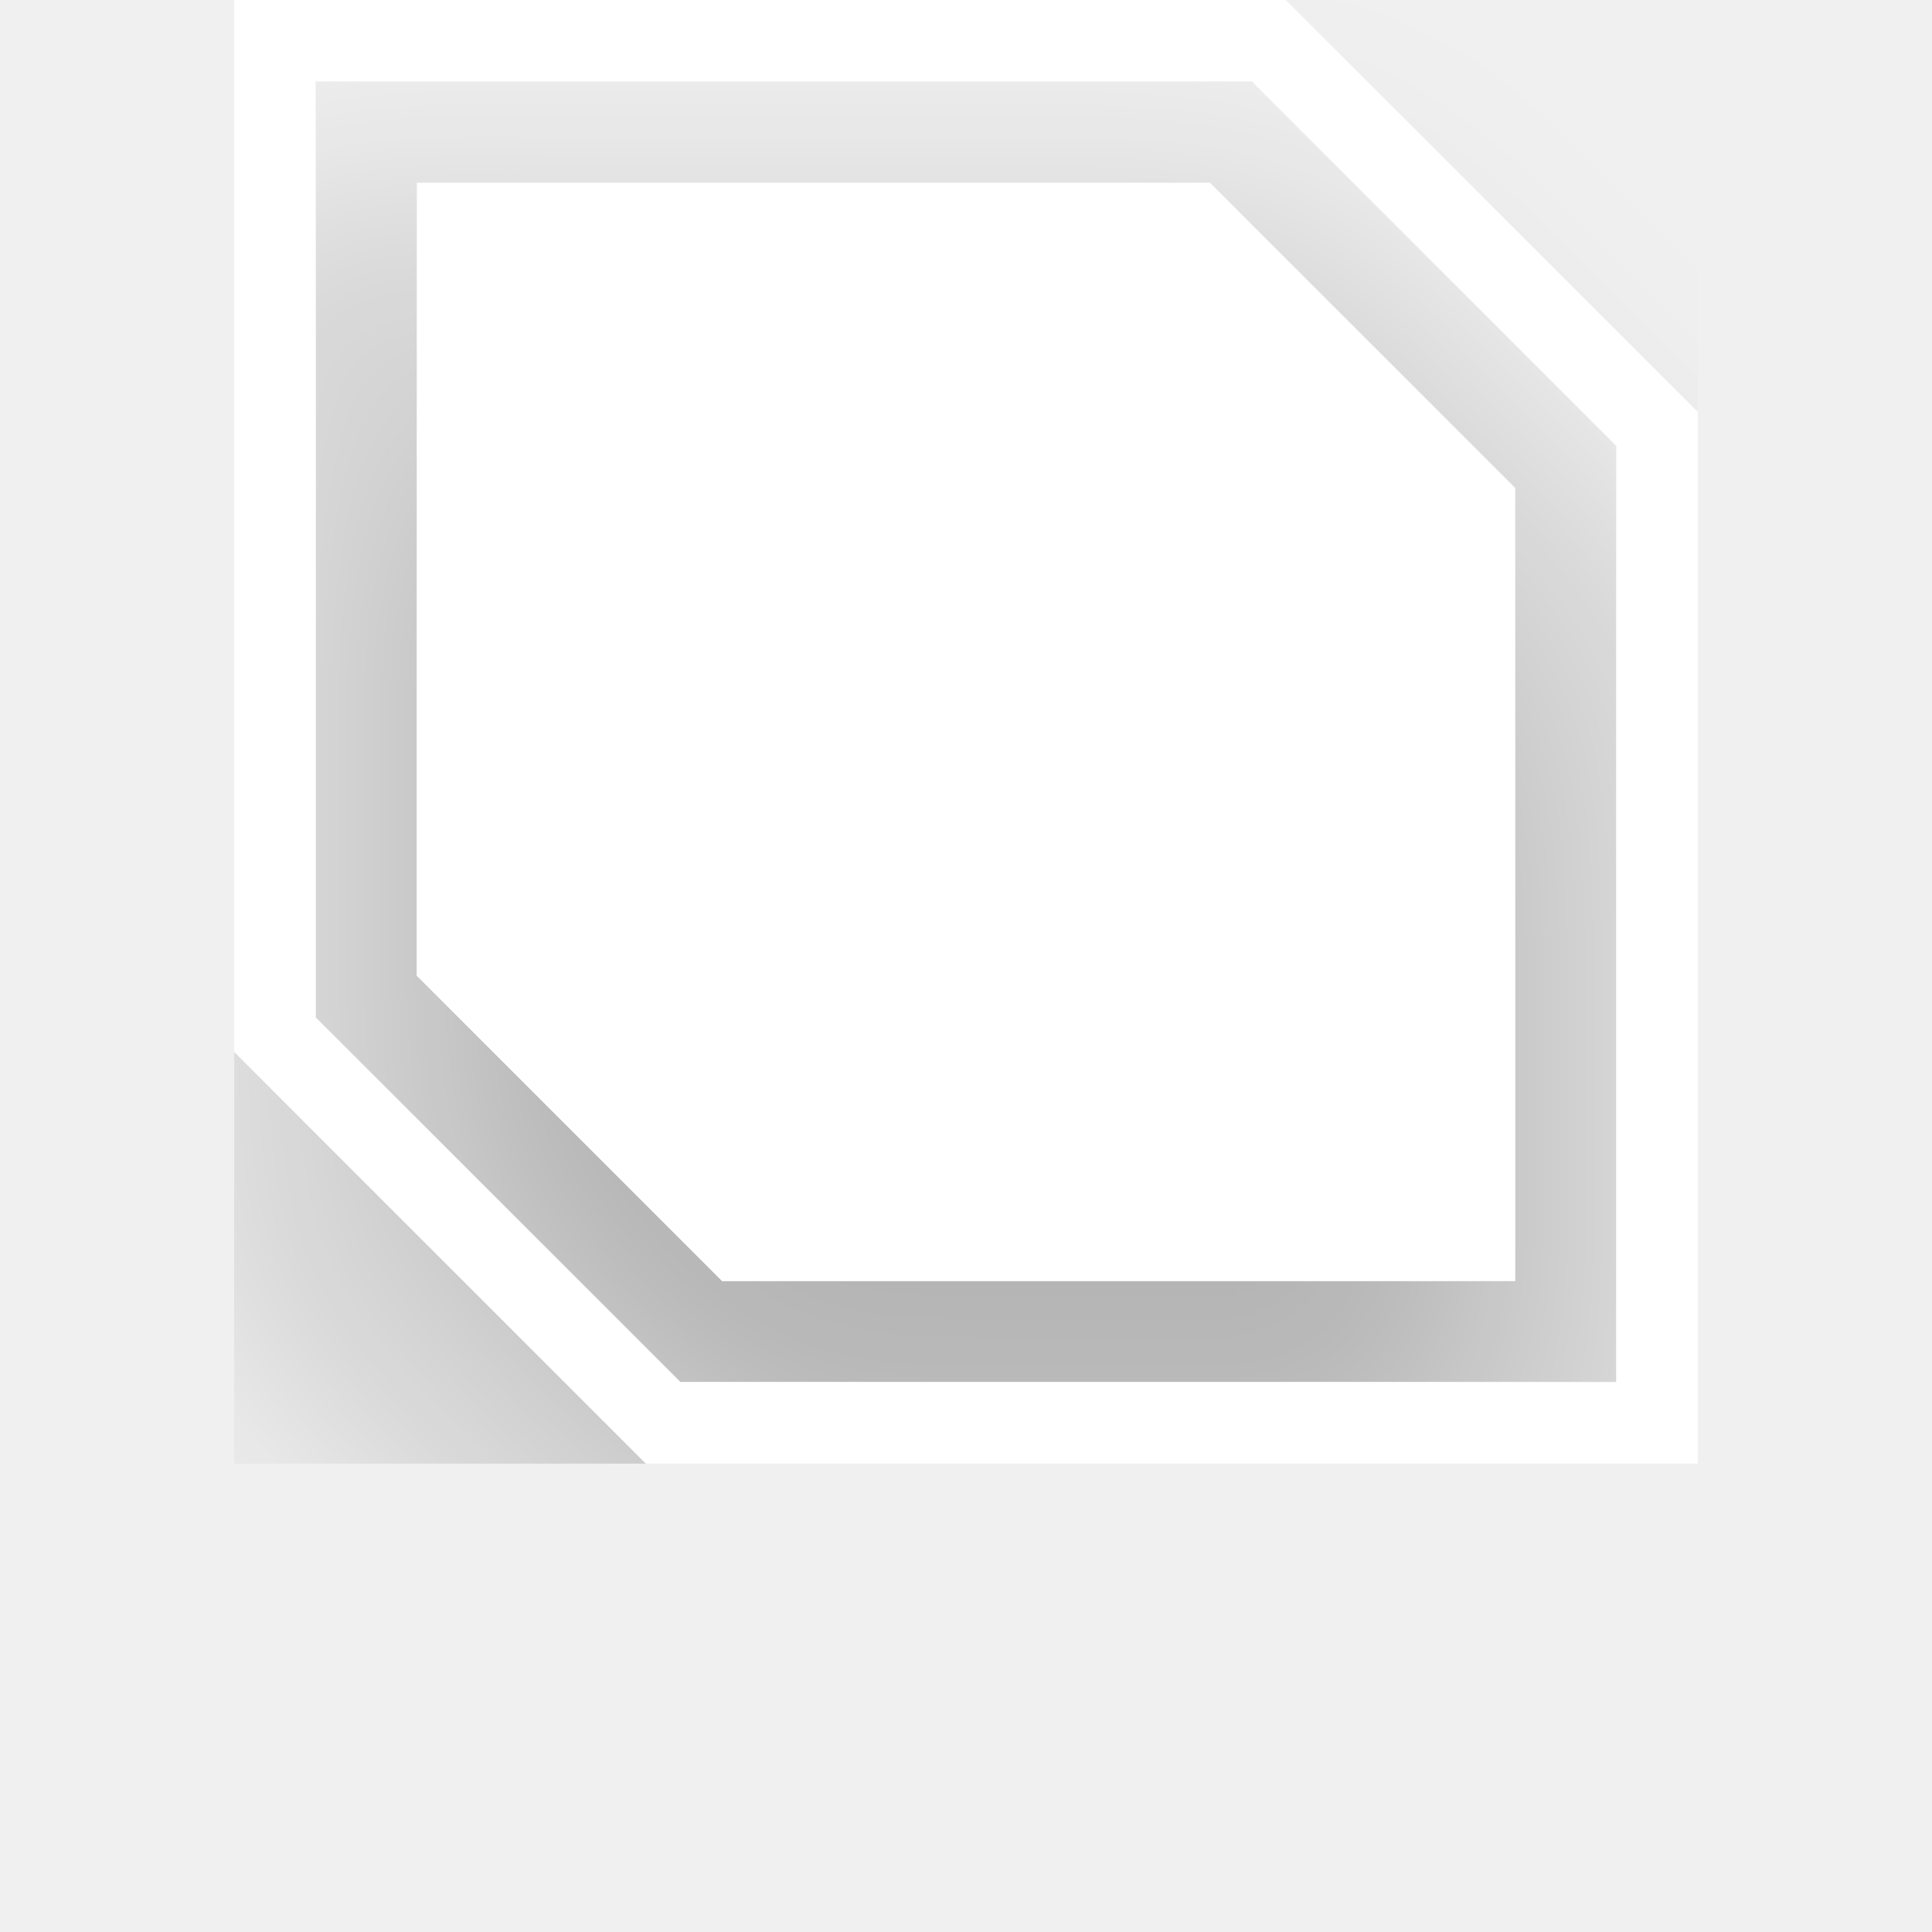
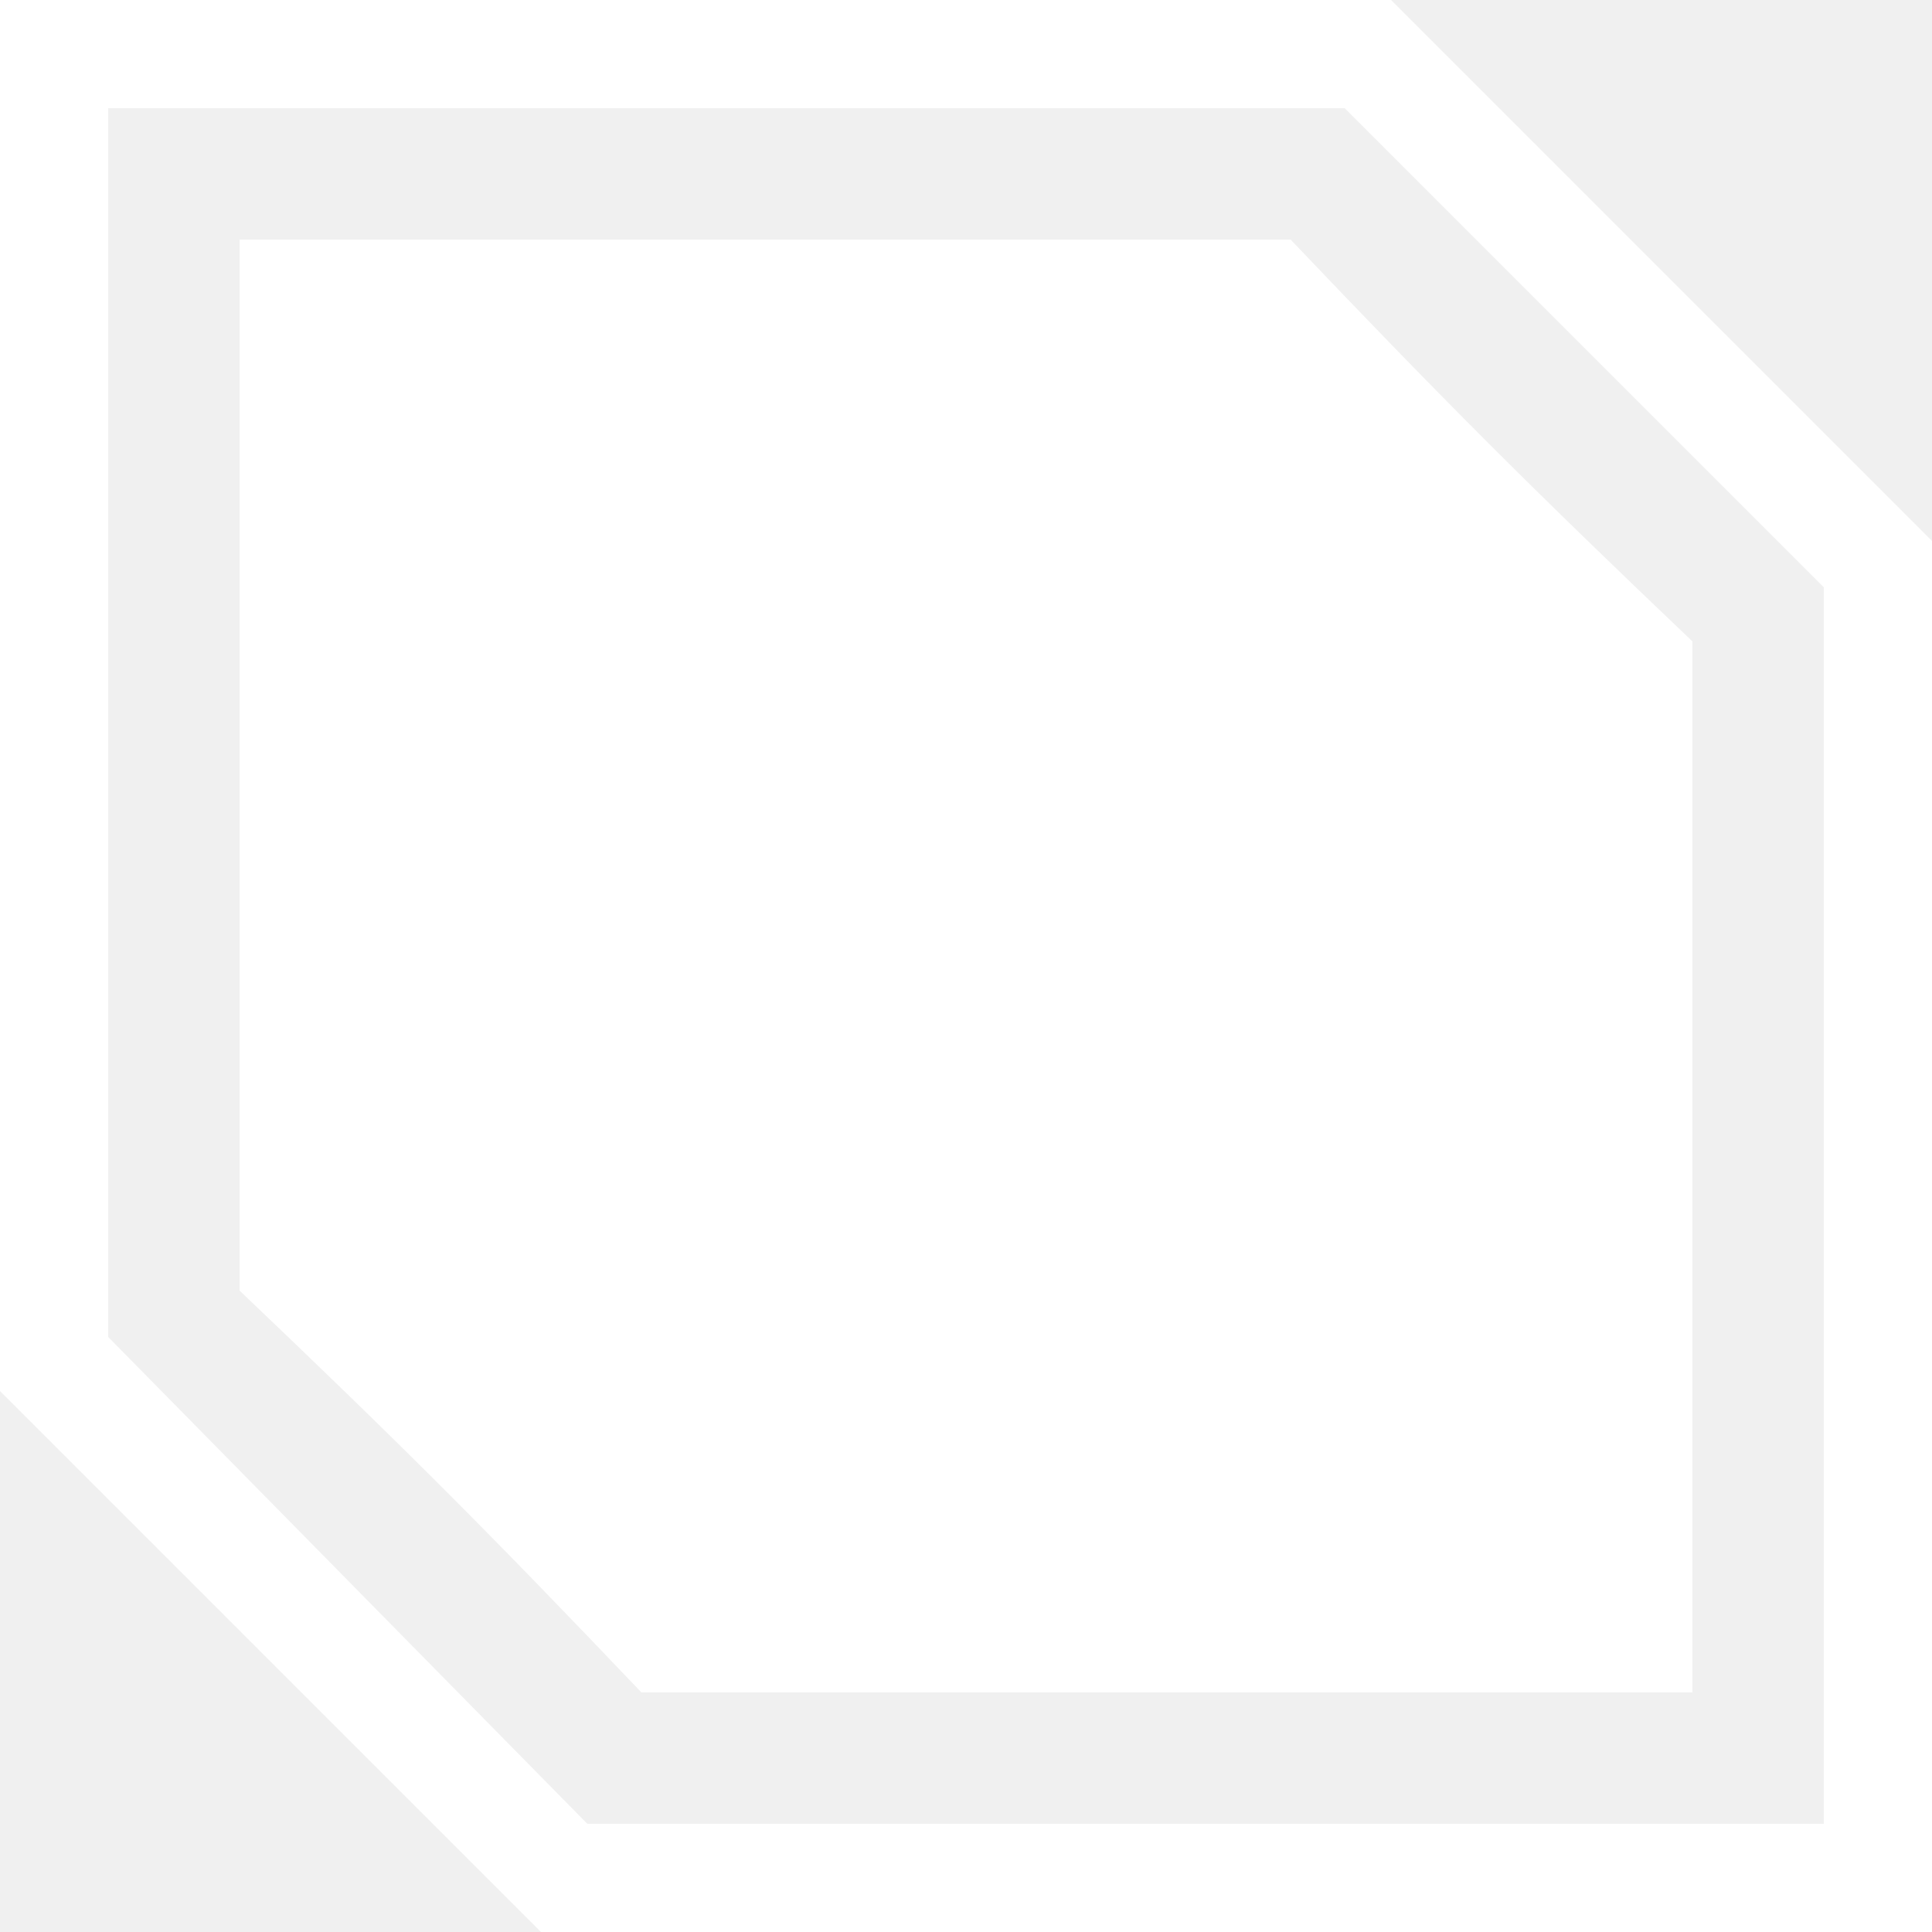
- <svg xmlns="http://www.w3.org/2000/svg" width="33" height="33" viewBox="0 0 33 33" fill="none">
-   <g clip-path="url(#clip0_464_86)" filter="url(#filter0_d_464_86)">
-     <path d="M29 7.038L21.962 -3.07649e-07L4 -1.09278e-06L4 17.962L11.038 25L29 25L29 7.038ZM11.615 23.611L5.389 17.385L5.389 1.389L21.385 1.389L27.611 7.615L27.611 23.611L11.615 23.611Z" fill="white" />
-     <path d="M20.667 3.125L7.125 3.125L7.125 16.667C9.16 18.701 10.299 19.84 12.333 21.875L25.875 21.875L25.875 8.333C23.84 6.299 22.701 5.16 20.667 3.125Z" fill="white" />
-   </g>
+ <svg xmlns="http://www.w3.org/2000/svg" version="1.2" viewBox="0 0 25 25" width="25" height="25">
  <defs>
-     <filter id="filter0_d_464_86" x="0" y="0" width="33" height="33" filterUnits="userSpaceOnUse" color-interpolation-filters="sRGB">
-       <feFlood flood-opacity="0" result="BackgroundImageFix" />
-       <feColorMatrix in="SourceAlpha" type="matrix" values="0 0 0 0 0 0 0 0 0 0 0 0 0 0 0 0 0 0 127 0" result="hardAlpha" />
-       <feOffset dy="4" />
-       <feGaussianBlur stdDeviation="2" />
-       <feComposite in2="hardAlpha" operator="out" />
-       <feColorMatrix type="matrix" values="0 0 0 0 0 0 0 0 0 0 0 0 0 0 0 0 0 0 0.25 0" />
-       <feBlend mode="normal" in2="BackgroundImageFix" result="effect1_dropShadow_464_86" />
-       <feBlend mode="normal" in="SourceGraphic" in2="effect1_dropShadow_464_86" result="shape" />
-     </filter>
-     <clipPath id="clip0_464_86">
-       <rect width="25" height="25" fill="white" transform="translate(29) rotate(90)" />
+     <clipPath clipPathUnits="userSpaceOnUse" id="cp1">
+       <path d="m25 0v25h-25v-25z" />
    </clipPath>
  </defs>
+   <style>.a{fill:#fff}</style>
+   <g clip-path="url(#cp1)">
+     <path class="a" d="m25 7l-7-7h-18v18l7 7h18zm-17.4 16.6l-6.2-6.3v-15.9h16l6.2 6.2v16z" />
+     <path class="a" d="m16.7 3.1h-13.6v13.6c2.1 2 3.2 3.1 5.2 5.2h13.6v-13.6c-2.1-2-3.2-3.1-5.2-5.2z" />
+   </g>
</svg>
